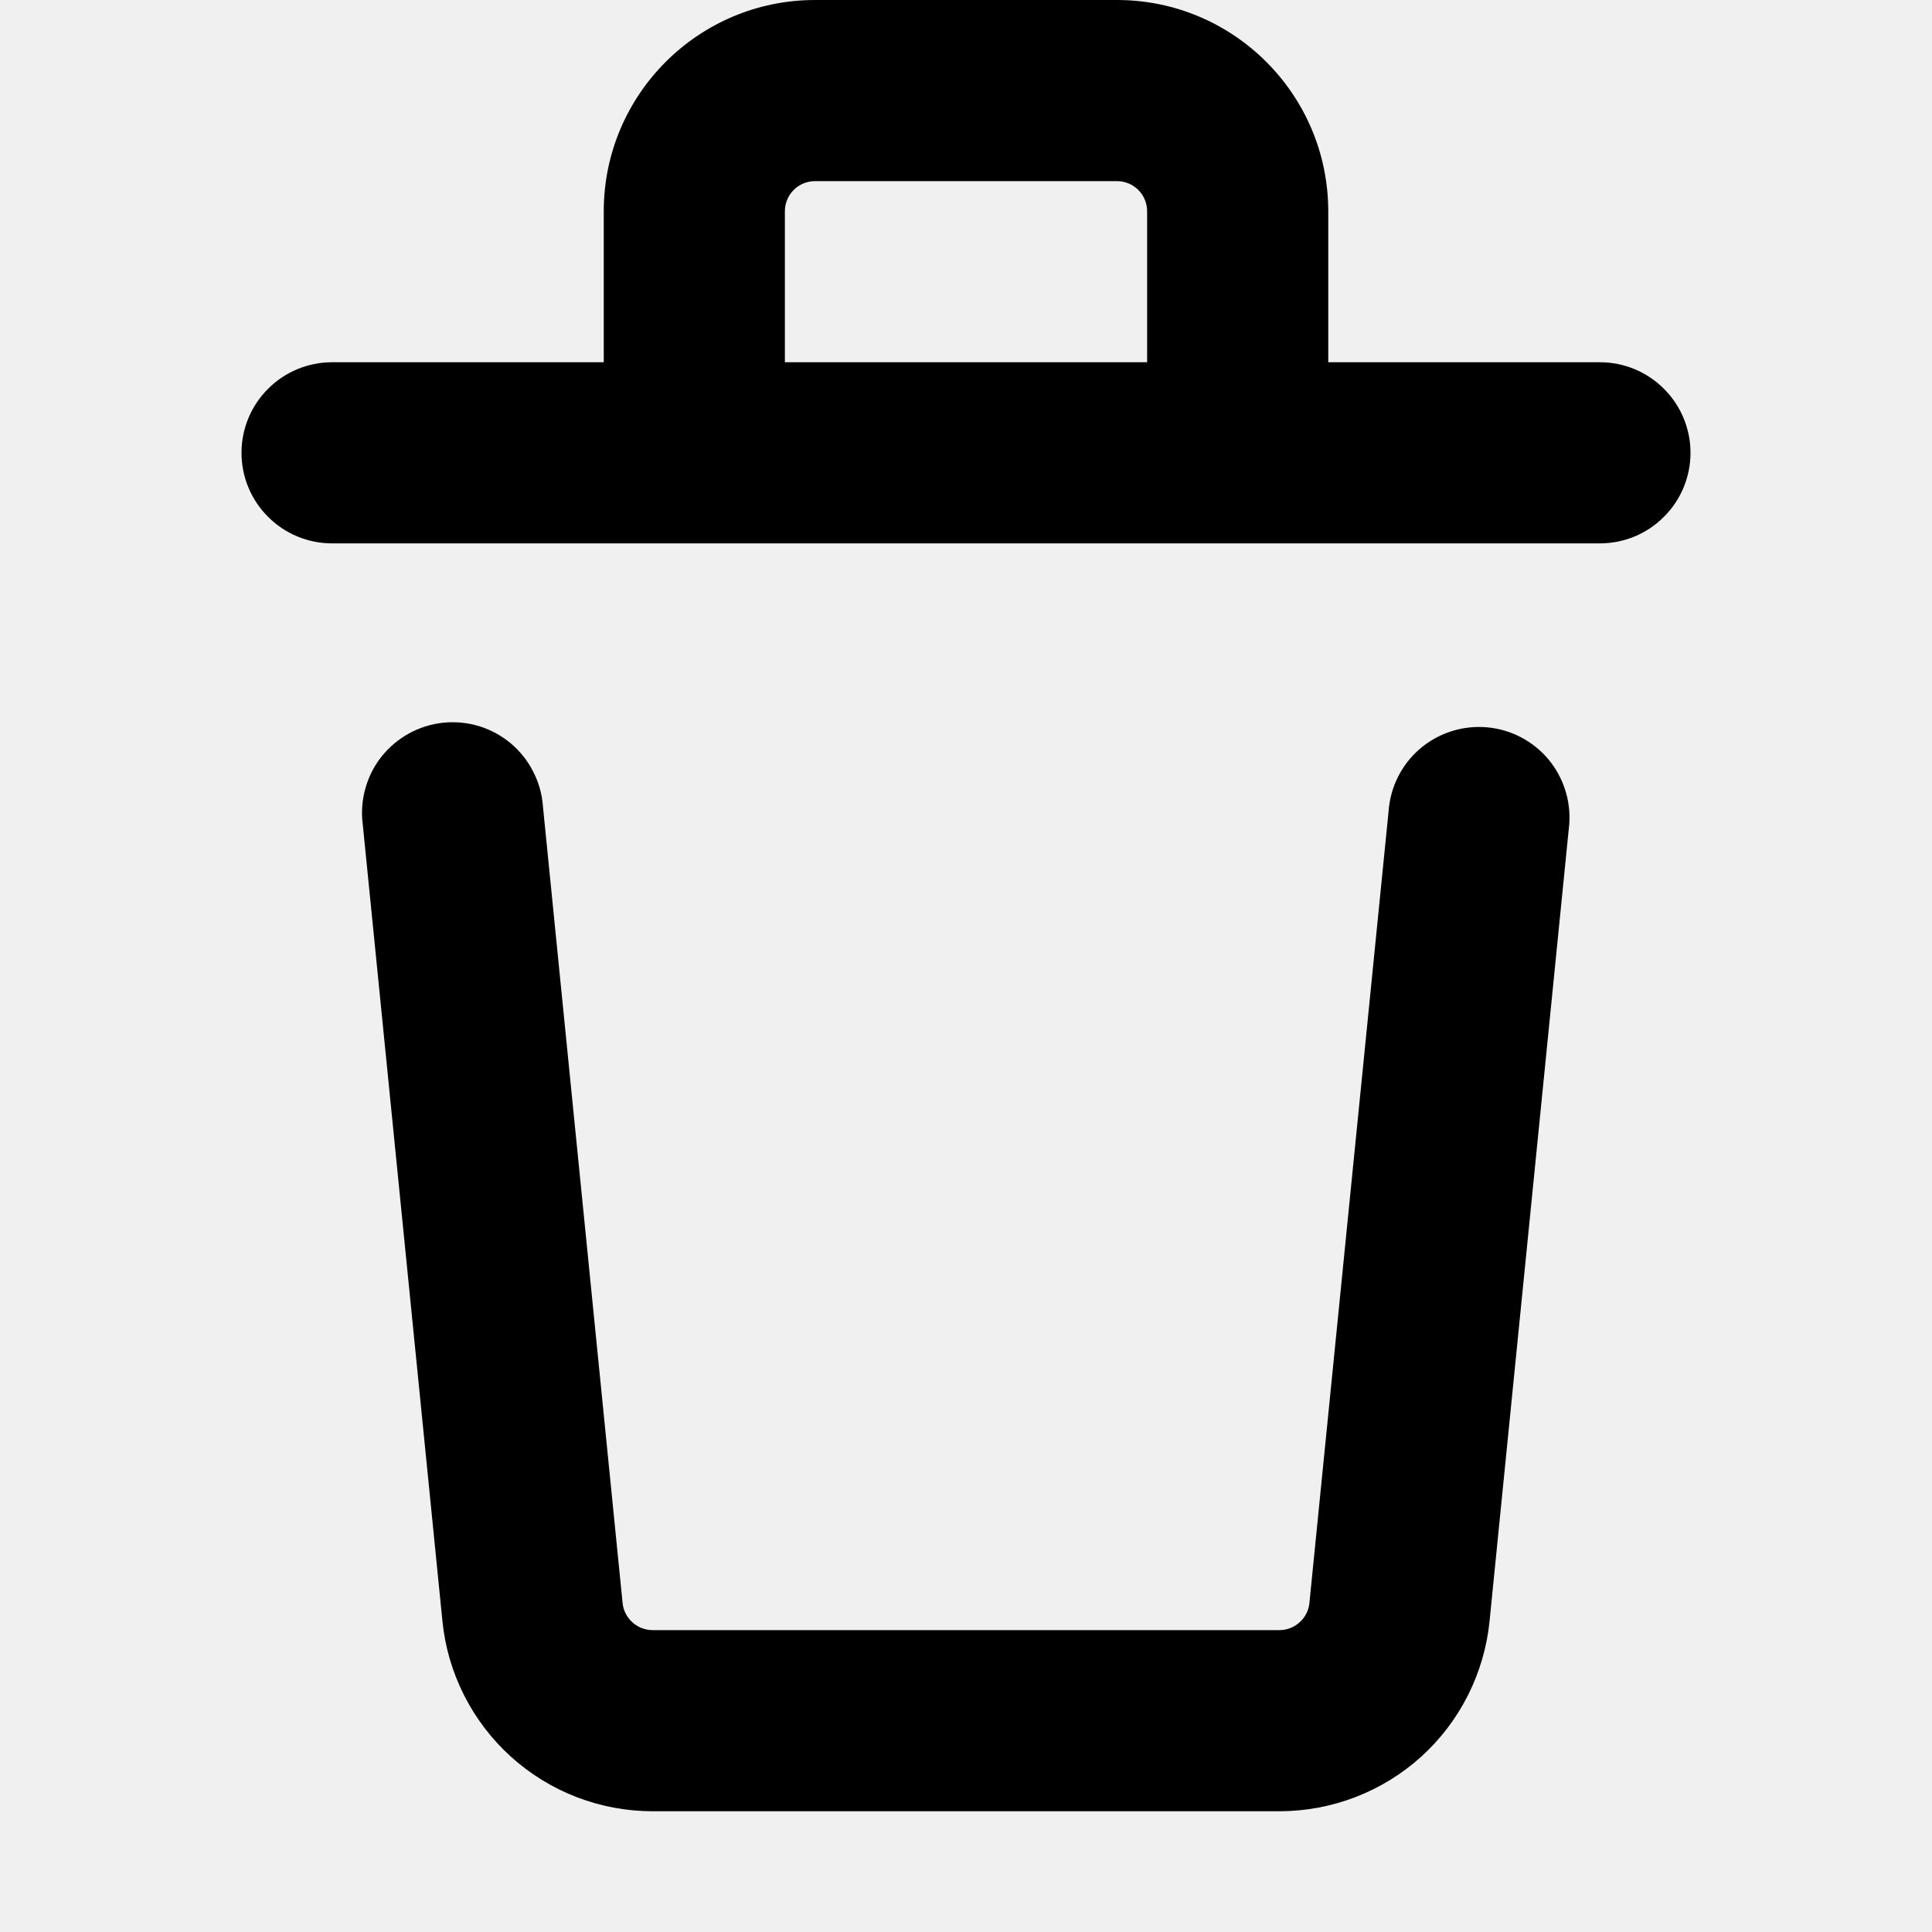
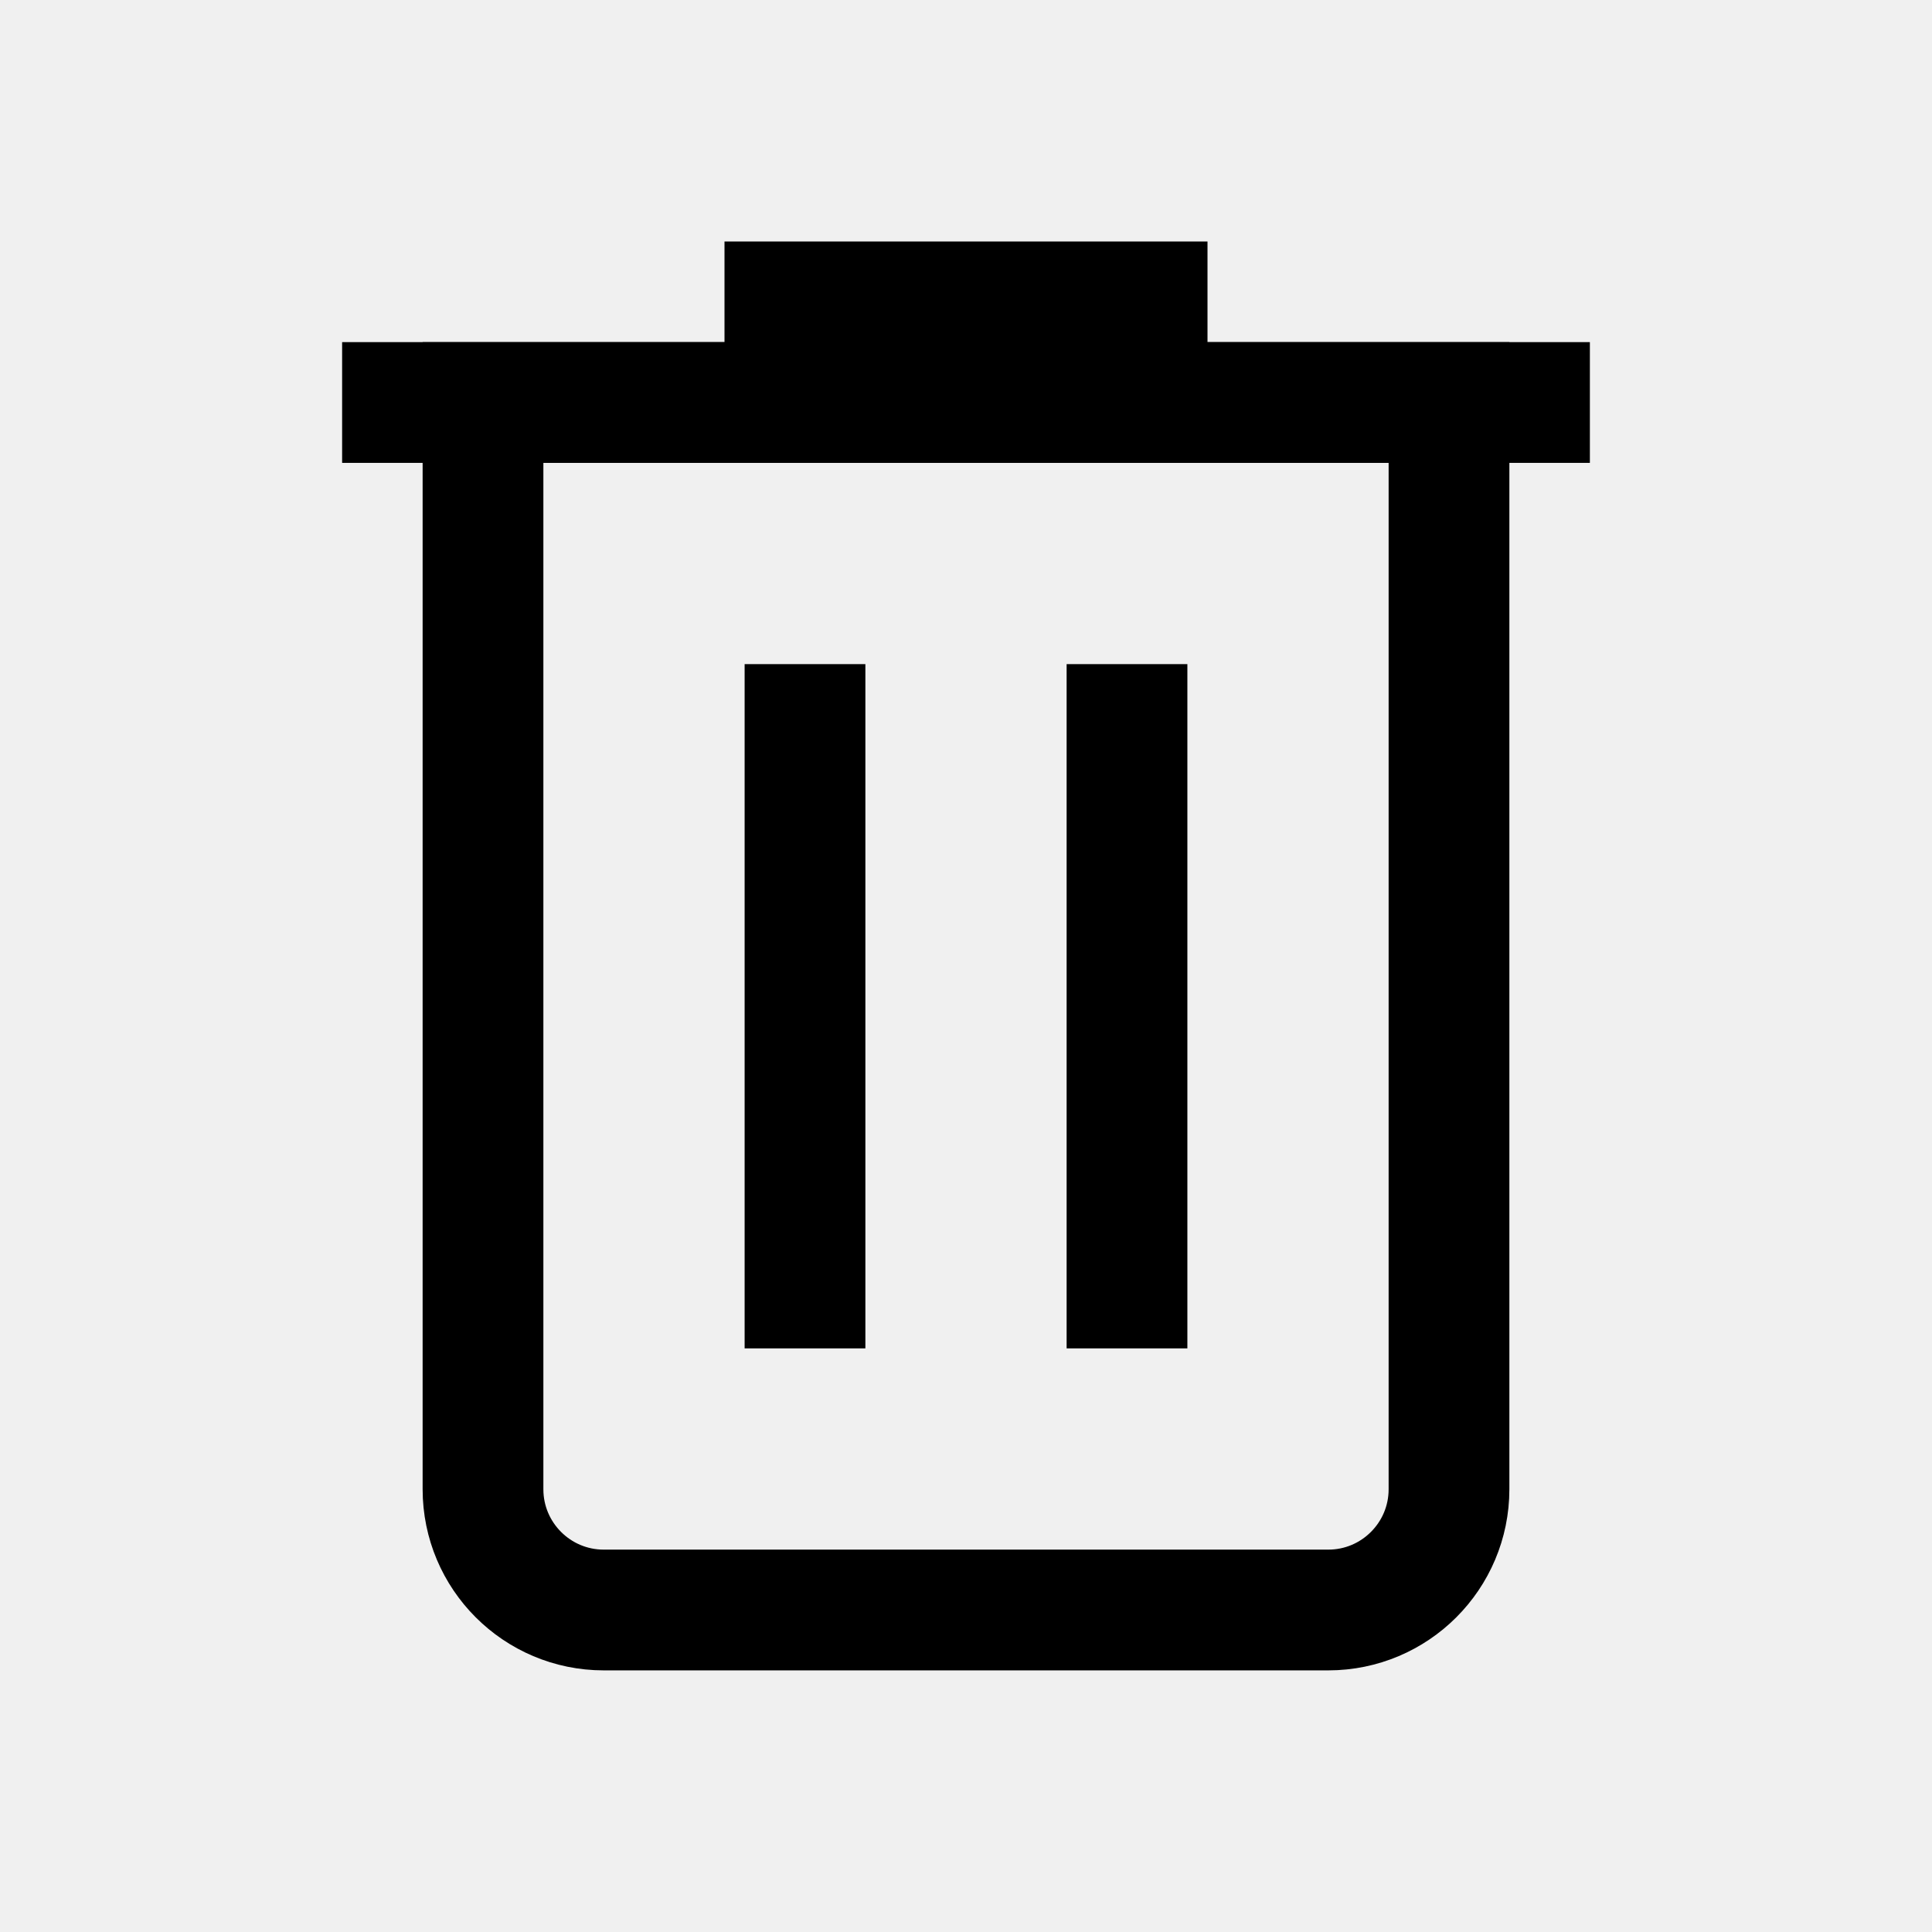
- <svg xmlns="http://www.w3.org/2000/svg" width="16" height="16" viewBox="0 0 16 16" fill="none">
-   <path d="M11 1.75V3H13.25C13.449 3 13.64 3.079 13.78 3.22C13.921 3.36 14 3.551 14 3.75C14 3.949 13.921 4.14 13.78 4.28C13.64 4.421 13.449 4.5 13.25 4.5H2.75C2.551 4.5 2.36 4.421 2.22 4.28C2.079 4.14 2 3.949 2 3.75C2 3.551 2.079 3.36 2.22 3.22C2.36 3.079 2.551 3 2.75 3H5V1.75C5 0.784 5.784 0 6.75 0H9.25C10.216 0 11 0.784 11 1.75ZM4.496 6.675L5.156 13.275C5.162 13.337 5.191 13.394 5.237 13.435C5.283 13.477 5.343 13.5 5.405 13.5H10.595C10.657 13.5 10.717 13.477 10.763 13.435C10.809 13.394 10.838 13.337 10.844 13.275L11.504 6.675C11.529 6.481 11.628 6.305 11.781 6.183C11.934 6.062 12.128 6.005 12.322 6.024C12.517 6.043 12.696 6.138 12.822 6.287C12.947 6.437 13.01 6.629 12.996 6.824L12.336 13.424C12.293 13.856 12.091 14.257 11.77 14.548C11.448 14.839 11.029 15 10.595 15H5.405C4.971 15 4.553 14.839 4.231 14.548C3.91 14.257 3.707 13.857 3.664 13.425L3.004 6.825C2.991 6.726 2.999 6.625 3.026 6.529C3.053 6.432 3.099 6.342 3.161 6.264C3.224 6.186 3.301 6.121 3.389 6.073C3.477 6.025 3.574 5.995 3.673 5.985C3.773 5.975 3.873 5.985 3.969 6.014C4.065 6.044 4.153 6.092 4.23 6.156C4.307 6.221 4.37 6.3 4.415 6.389C4.461 6.478 4.489 6.575 4.496 6.675ZM6.5 1.75V3H9.5V1.75C9.5 1.684 9.474 1.62 9.427 1.573C9.38 1.526 9.316 1.5 9.25 1.5H6.75C6.684 1.5 6.62 1.526 6.573 1.573C6.526 1.62 6.5 1.684 6.5 1.75Z" fill="currentColor" />
+ <svg xmlns="http://www.w3.org/2000/svg" width="24" height="24" viewBox="0 0 24 24" fill="none">
+   <g clip-path="url(#clip0_8677_1443)">
+     <path d="M10 16V9" stroke="currentColor" stroke-width="1.5" stroke-linecap="square" />
+     <path d="M14 16V9" stroke="currentColor" stroke-width="1.5" stroke-linecap="square" />
+     <path d="M6 5H18V18.5C18 19.328 17.328 20 16.5 20H7.5C6.672 20 6 19.328 6 18.5V5Z" stroke="currentColor" stroke-width="1.5" />
+     <path d="M5 5H19" stroke="currentColor" stroke-width="1.5" stroke-linecap="square" />
+     <rect x="9" y="3" width="6" height="2" fill="currentColor" />
+   </g>
+   <defs>
+     <clipPath id="clip0_8677_1443">
+       <rect width="24" height="24" fill="white" />
+     </clipPath>
+   </defs>
</svg>
